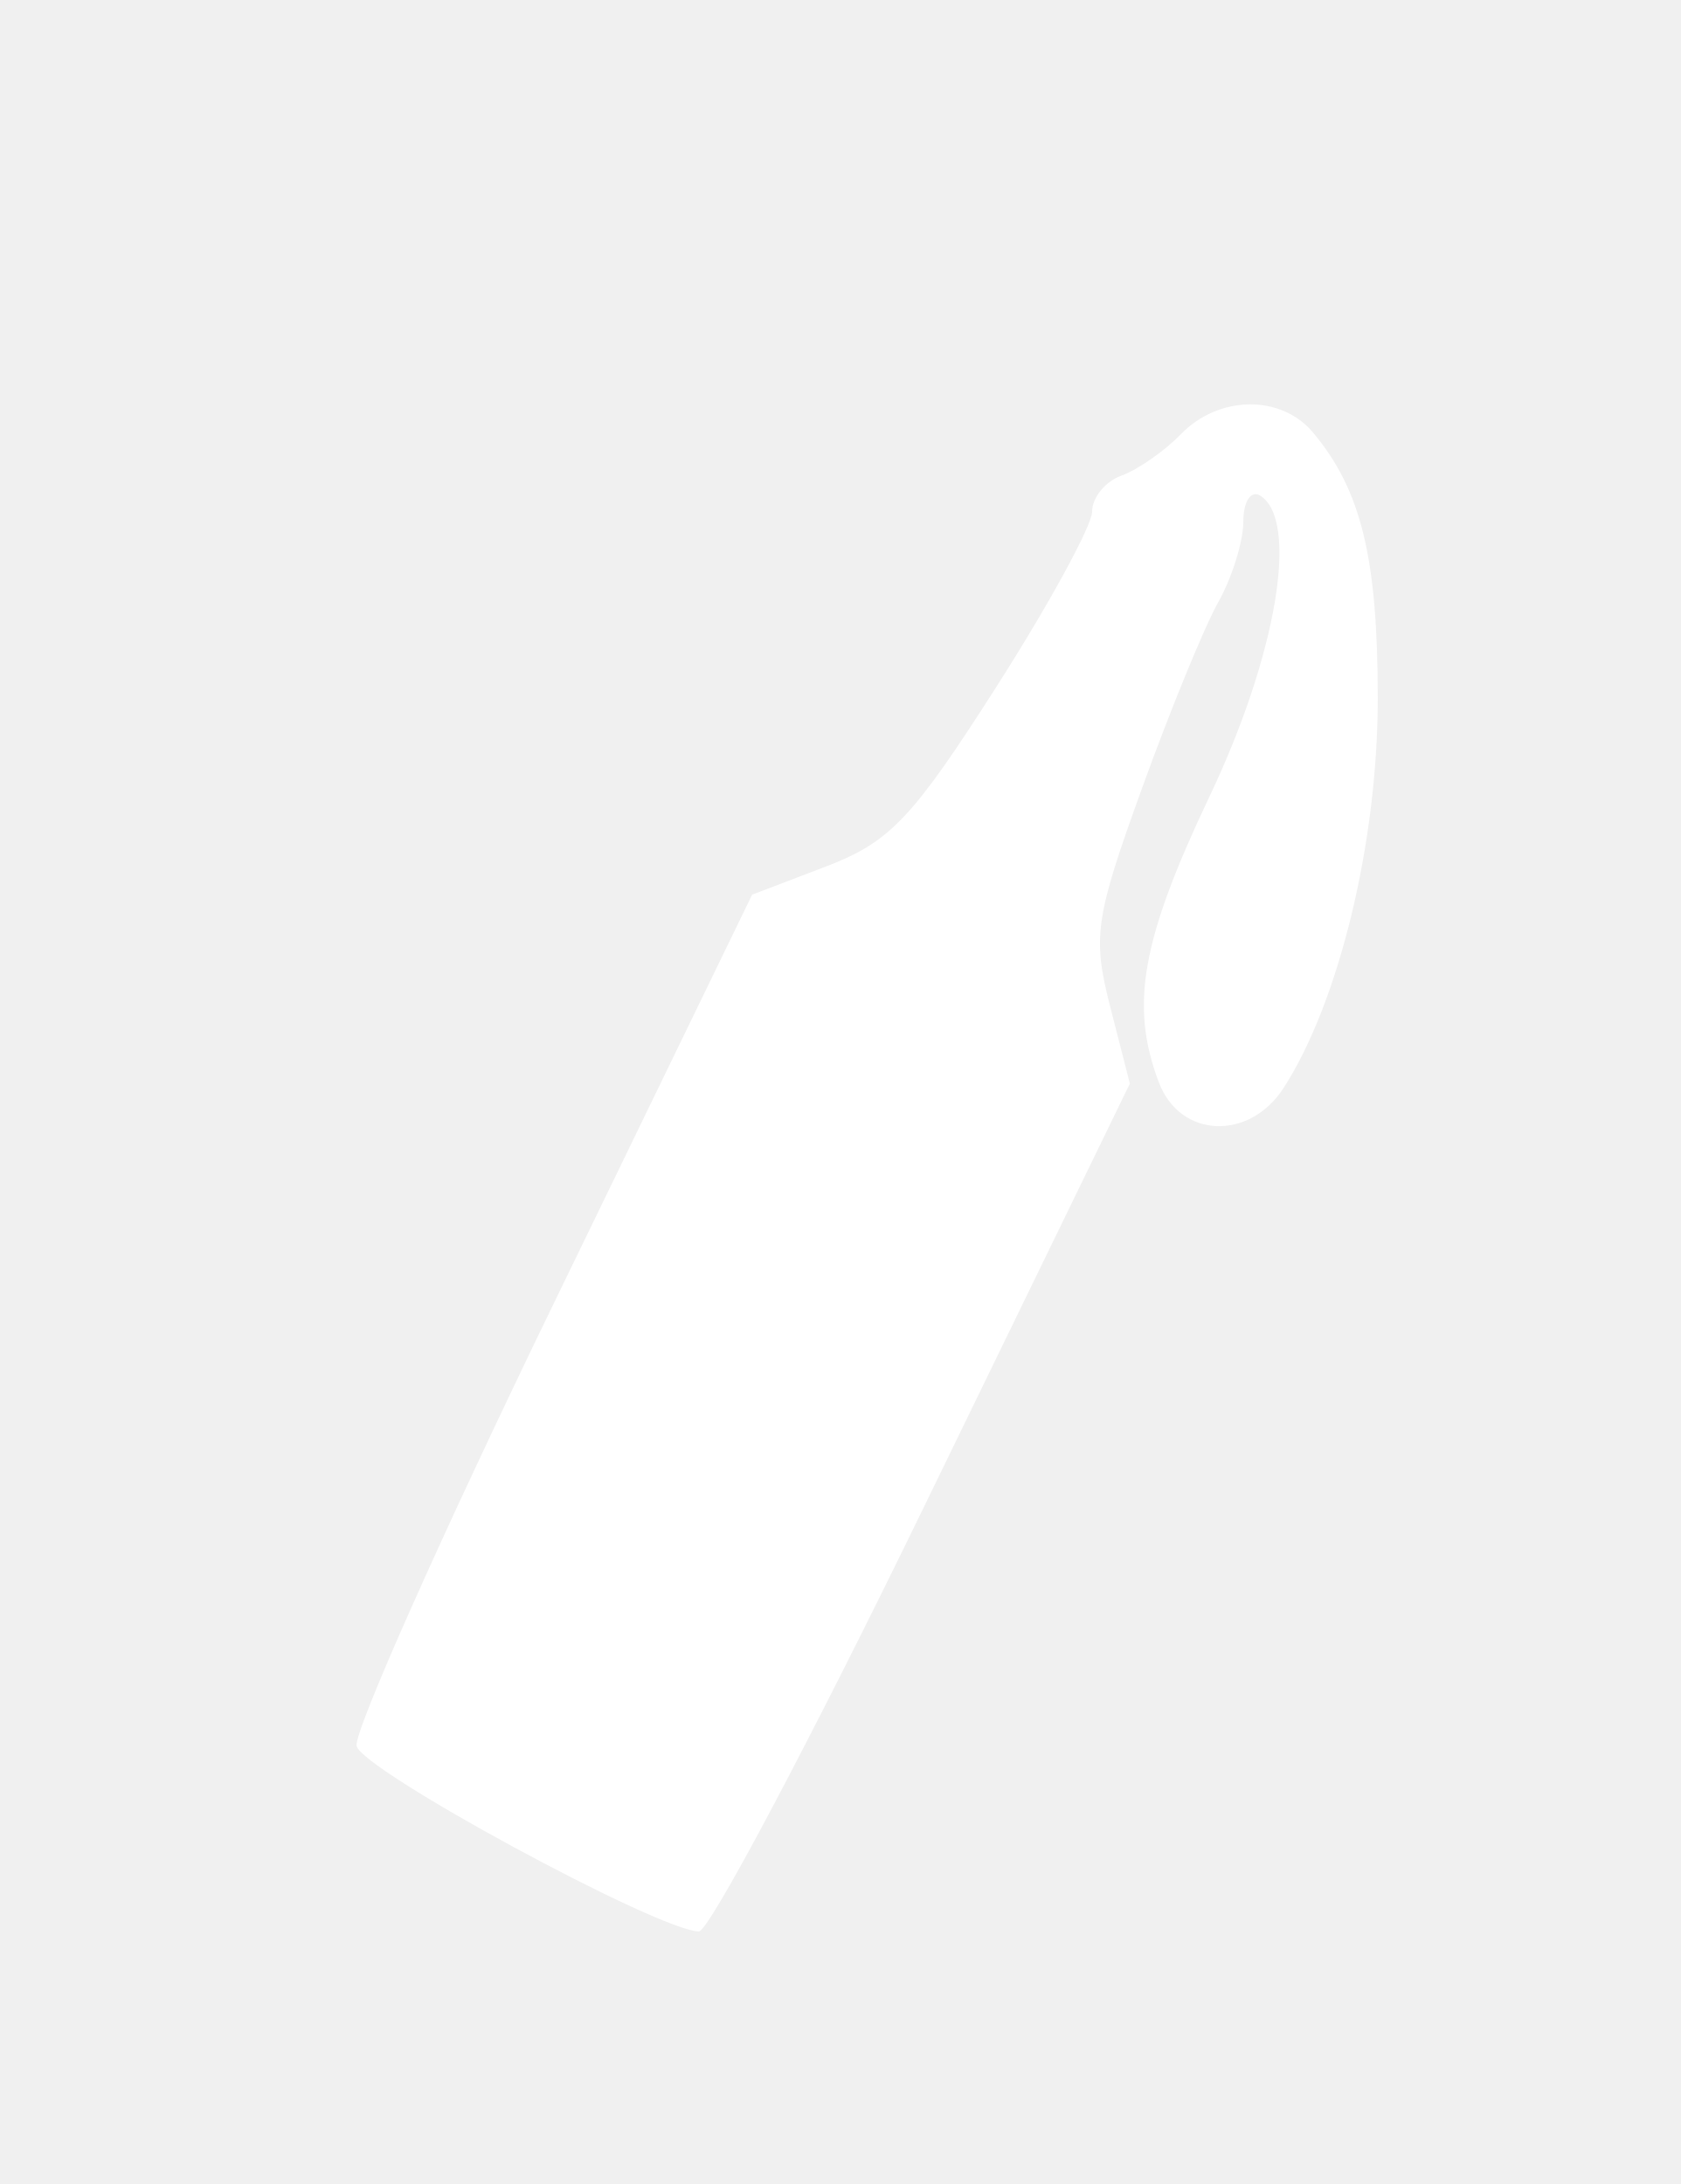
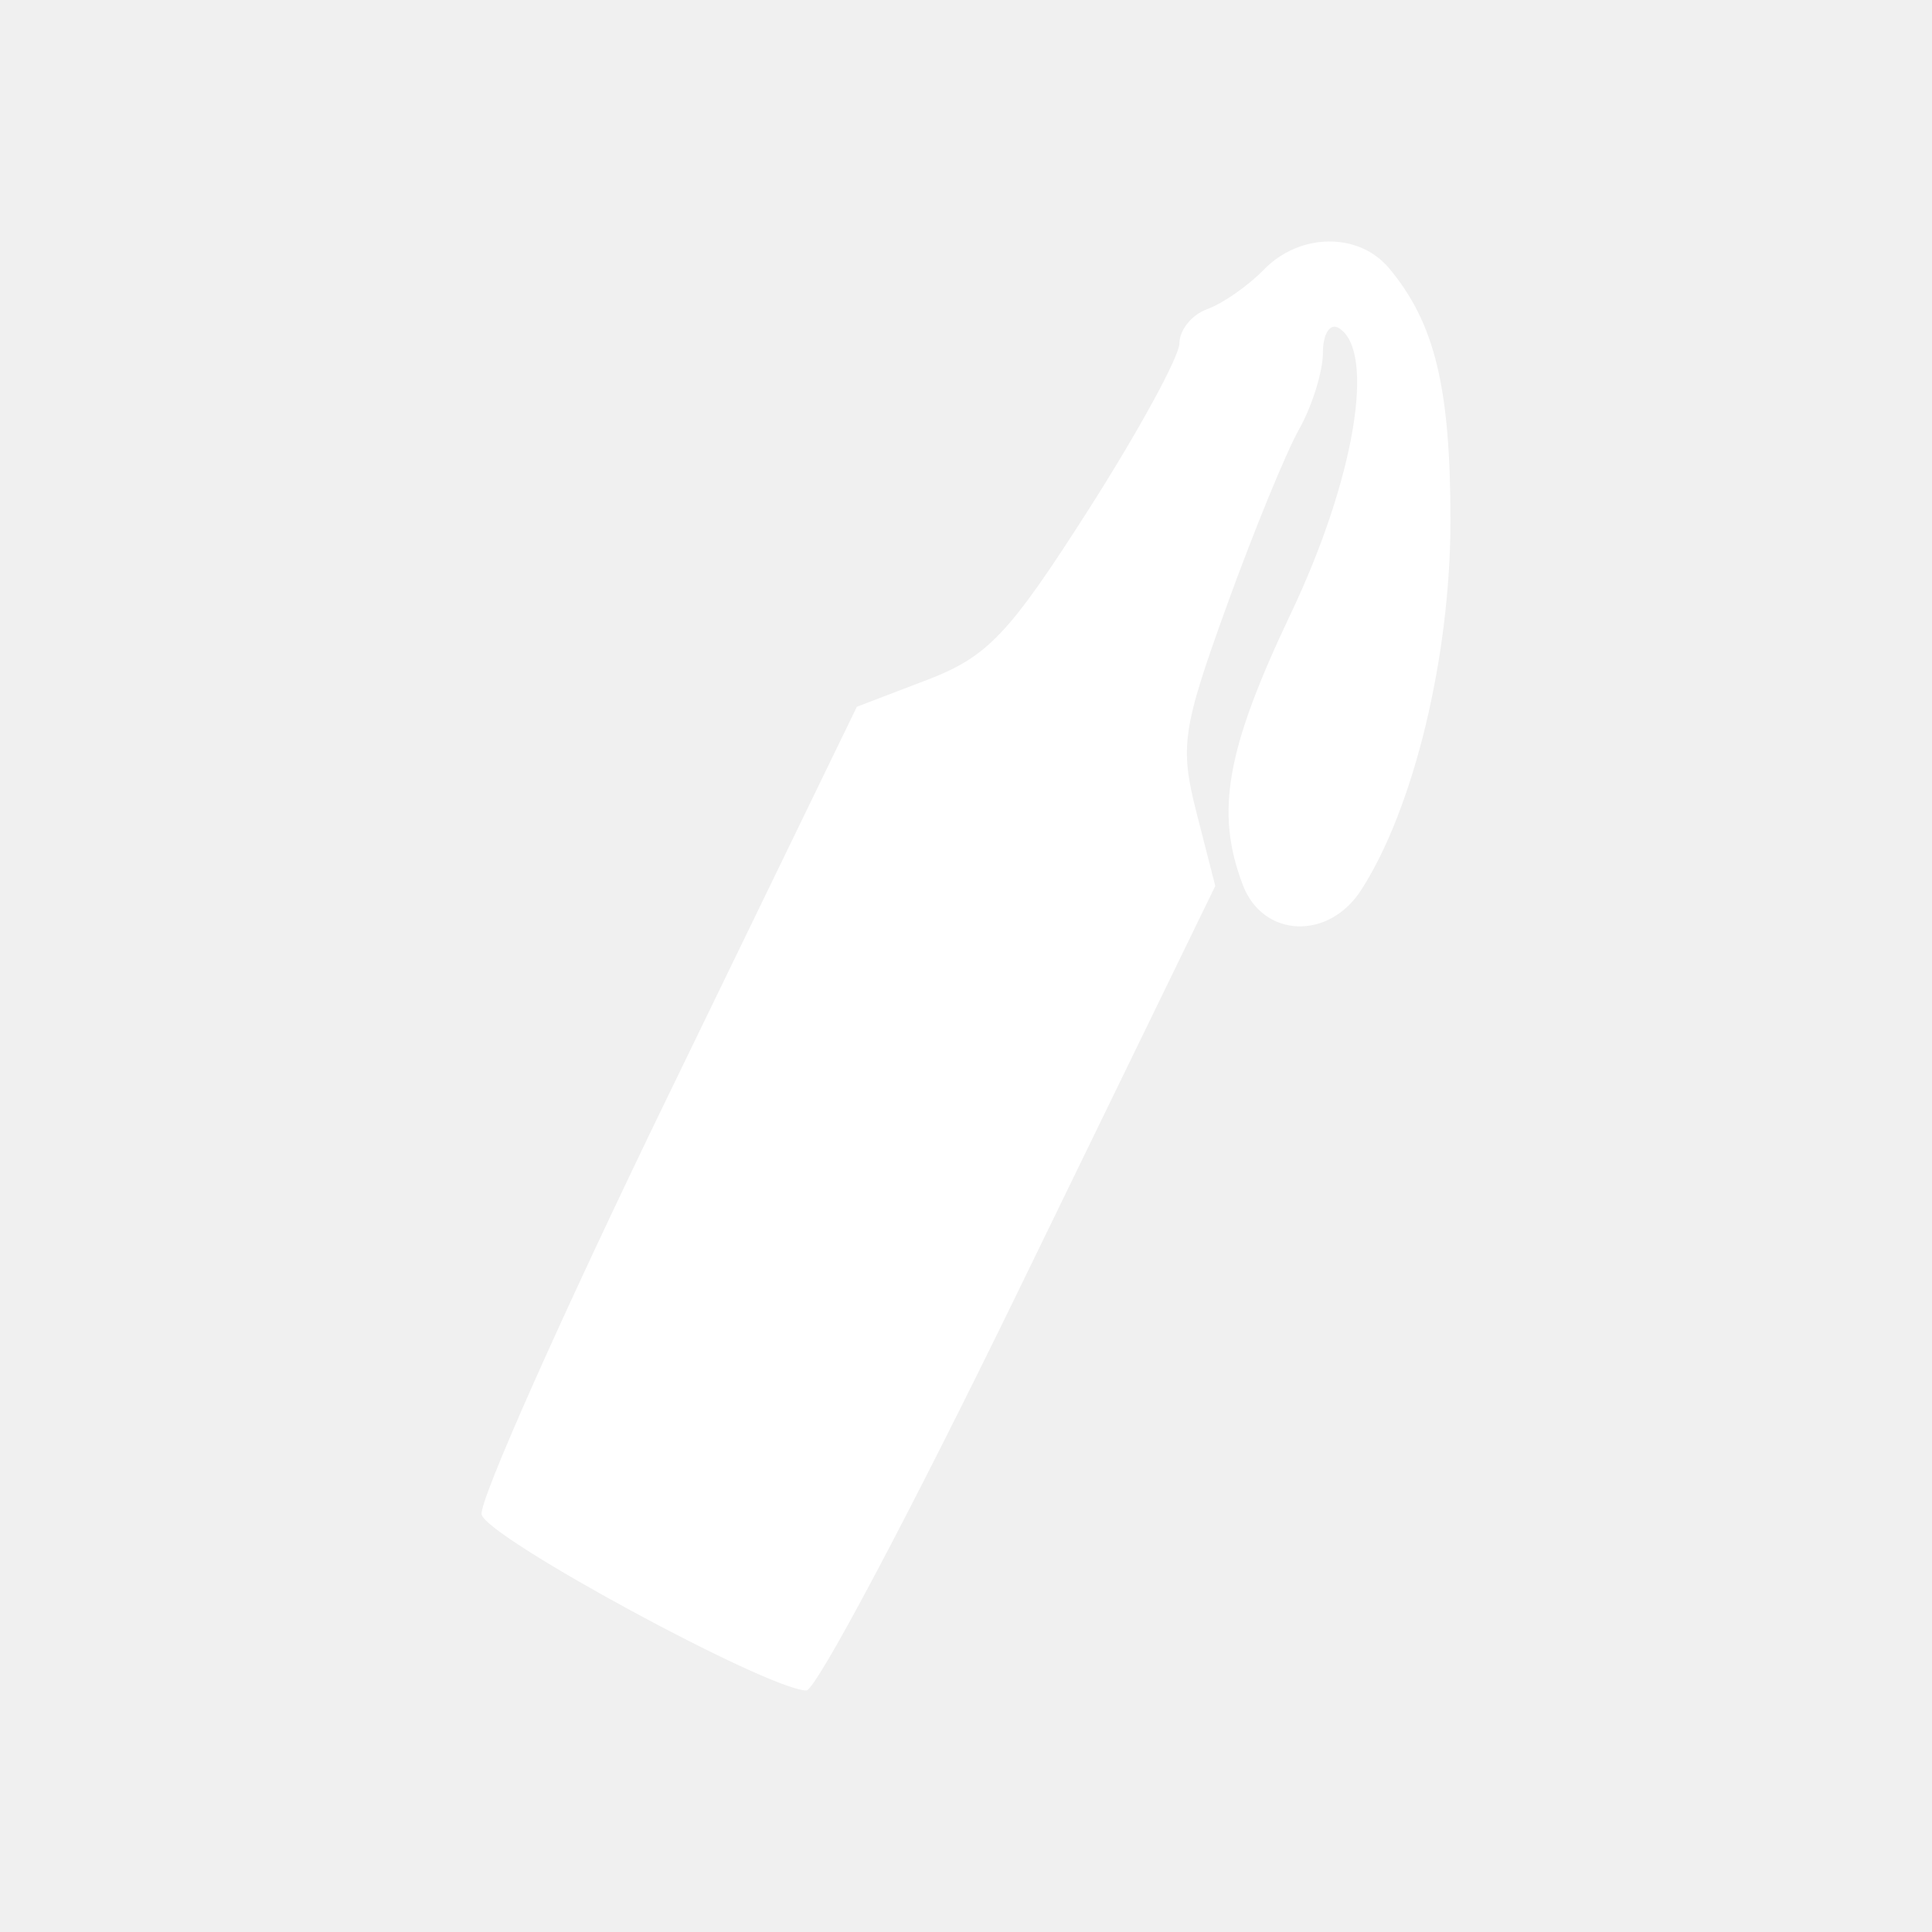
- <svg xmlns="http://www.w3.org/2000/svg" viewBox="0 0 100 130" version="1.1" fill="white">
-   <path d="M 70.289 25.840 C 69.305 26.852, 67.713 27.963, 66.750 28.309 C 65.787 28.654, 65 29.618, 65 30.449 C 65 31.281, 62.422 35.998, 59.270 40.932 C 54.295 48.722, 52.962 50.125, 49.152 51.580 L 44.764 53.255 32.845 77.818 C 26.290 91.328, 21.060 103.074, 21.223 103.921 C 21.497 105.342, 39.114 114.897, 41.592 114.968 C 42.193 114.986, 48.211 103.637, 54.965 89.750 L 67.246 64.500 66.079 59.938 C 65.010 55.760, 65.168 54.665, 67.961 46.938 C 69.638 42.297, 71.683 37.306, 72.505 35.846 C 73.327 34.386, 74 32.222, 74 31.037 C 74 29.852, 74.450 29.160, 75 29.500 C 77.338 30.945, 75.990 38.983, 72 47.381 C 67.927 55.953, 67.235 59.857, 68.975 64.435 C 70.238 67.755, 74.355 67.930, 76.402 64.750 C 79.702 59.624, 82 50.111, 82 41.579 C 82 33.214, 81.020 29.185, 78.152 25.750 C 76.251 23.474, 72.548 23.516, 70.289 25.840" stroke="none" fill-rule="evenodd" />
+ <svg xmlns="http://www.w3.org/2000/svg" viewBox="0 0 100 100" version="1.1" fill="white">
+   <path d="M 65.412 13.961 C 64.601 14.796 63.287 15.712 62.492 15.997 C 61.698 16.282 61.048 17.077 61.048 17.763 C 61.048 18.45 58.922 22.342 56.321 26.412 C 52.216 32.84 51.116 33.997 47.972 35.198 L 44.352 36.581 L 34.518 56.847 C 29.109 67.994 24.794 77.685 24.928 78.385 C 25.154 79.557 39.69 87.44 41.735 87.5 C 42.231 87.514 47.196 78.15 52.768 66.692 L 62.902 45.858 L 61.939 42.095 C 61.057 38.647 61.187 37.744 63.492 31.368 C 64.875 27.539 66.562 23.421 67.241 22.217 C 67.919 21.012 68.474 19.226 68.474 18.248 C 68.474 17.271 68.846 16.7 69.299 16.98 C 71.228 18.172 70.116 24.805 66.824 31.734 C 63.463 38.806 62.892 42.027 64.328 45.805 C 65.371 48.544 68.767 48.689 70.456 46.065 C 73.179 41.836 75.075 33.986 75.075 26.947 C 75.075 20.045 74.266 16.72 71.9 13.886 C 70.331 12.008 67.276 12.042 65.412 13.961" stroke="none" fill-rule="evenodd" style="" />
</svg>
